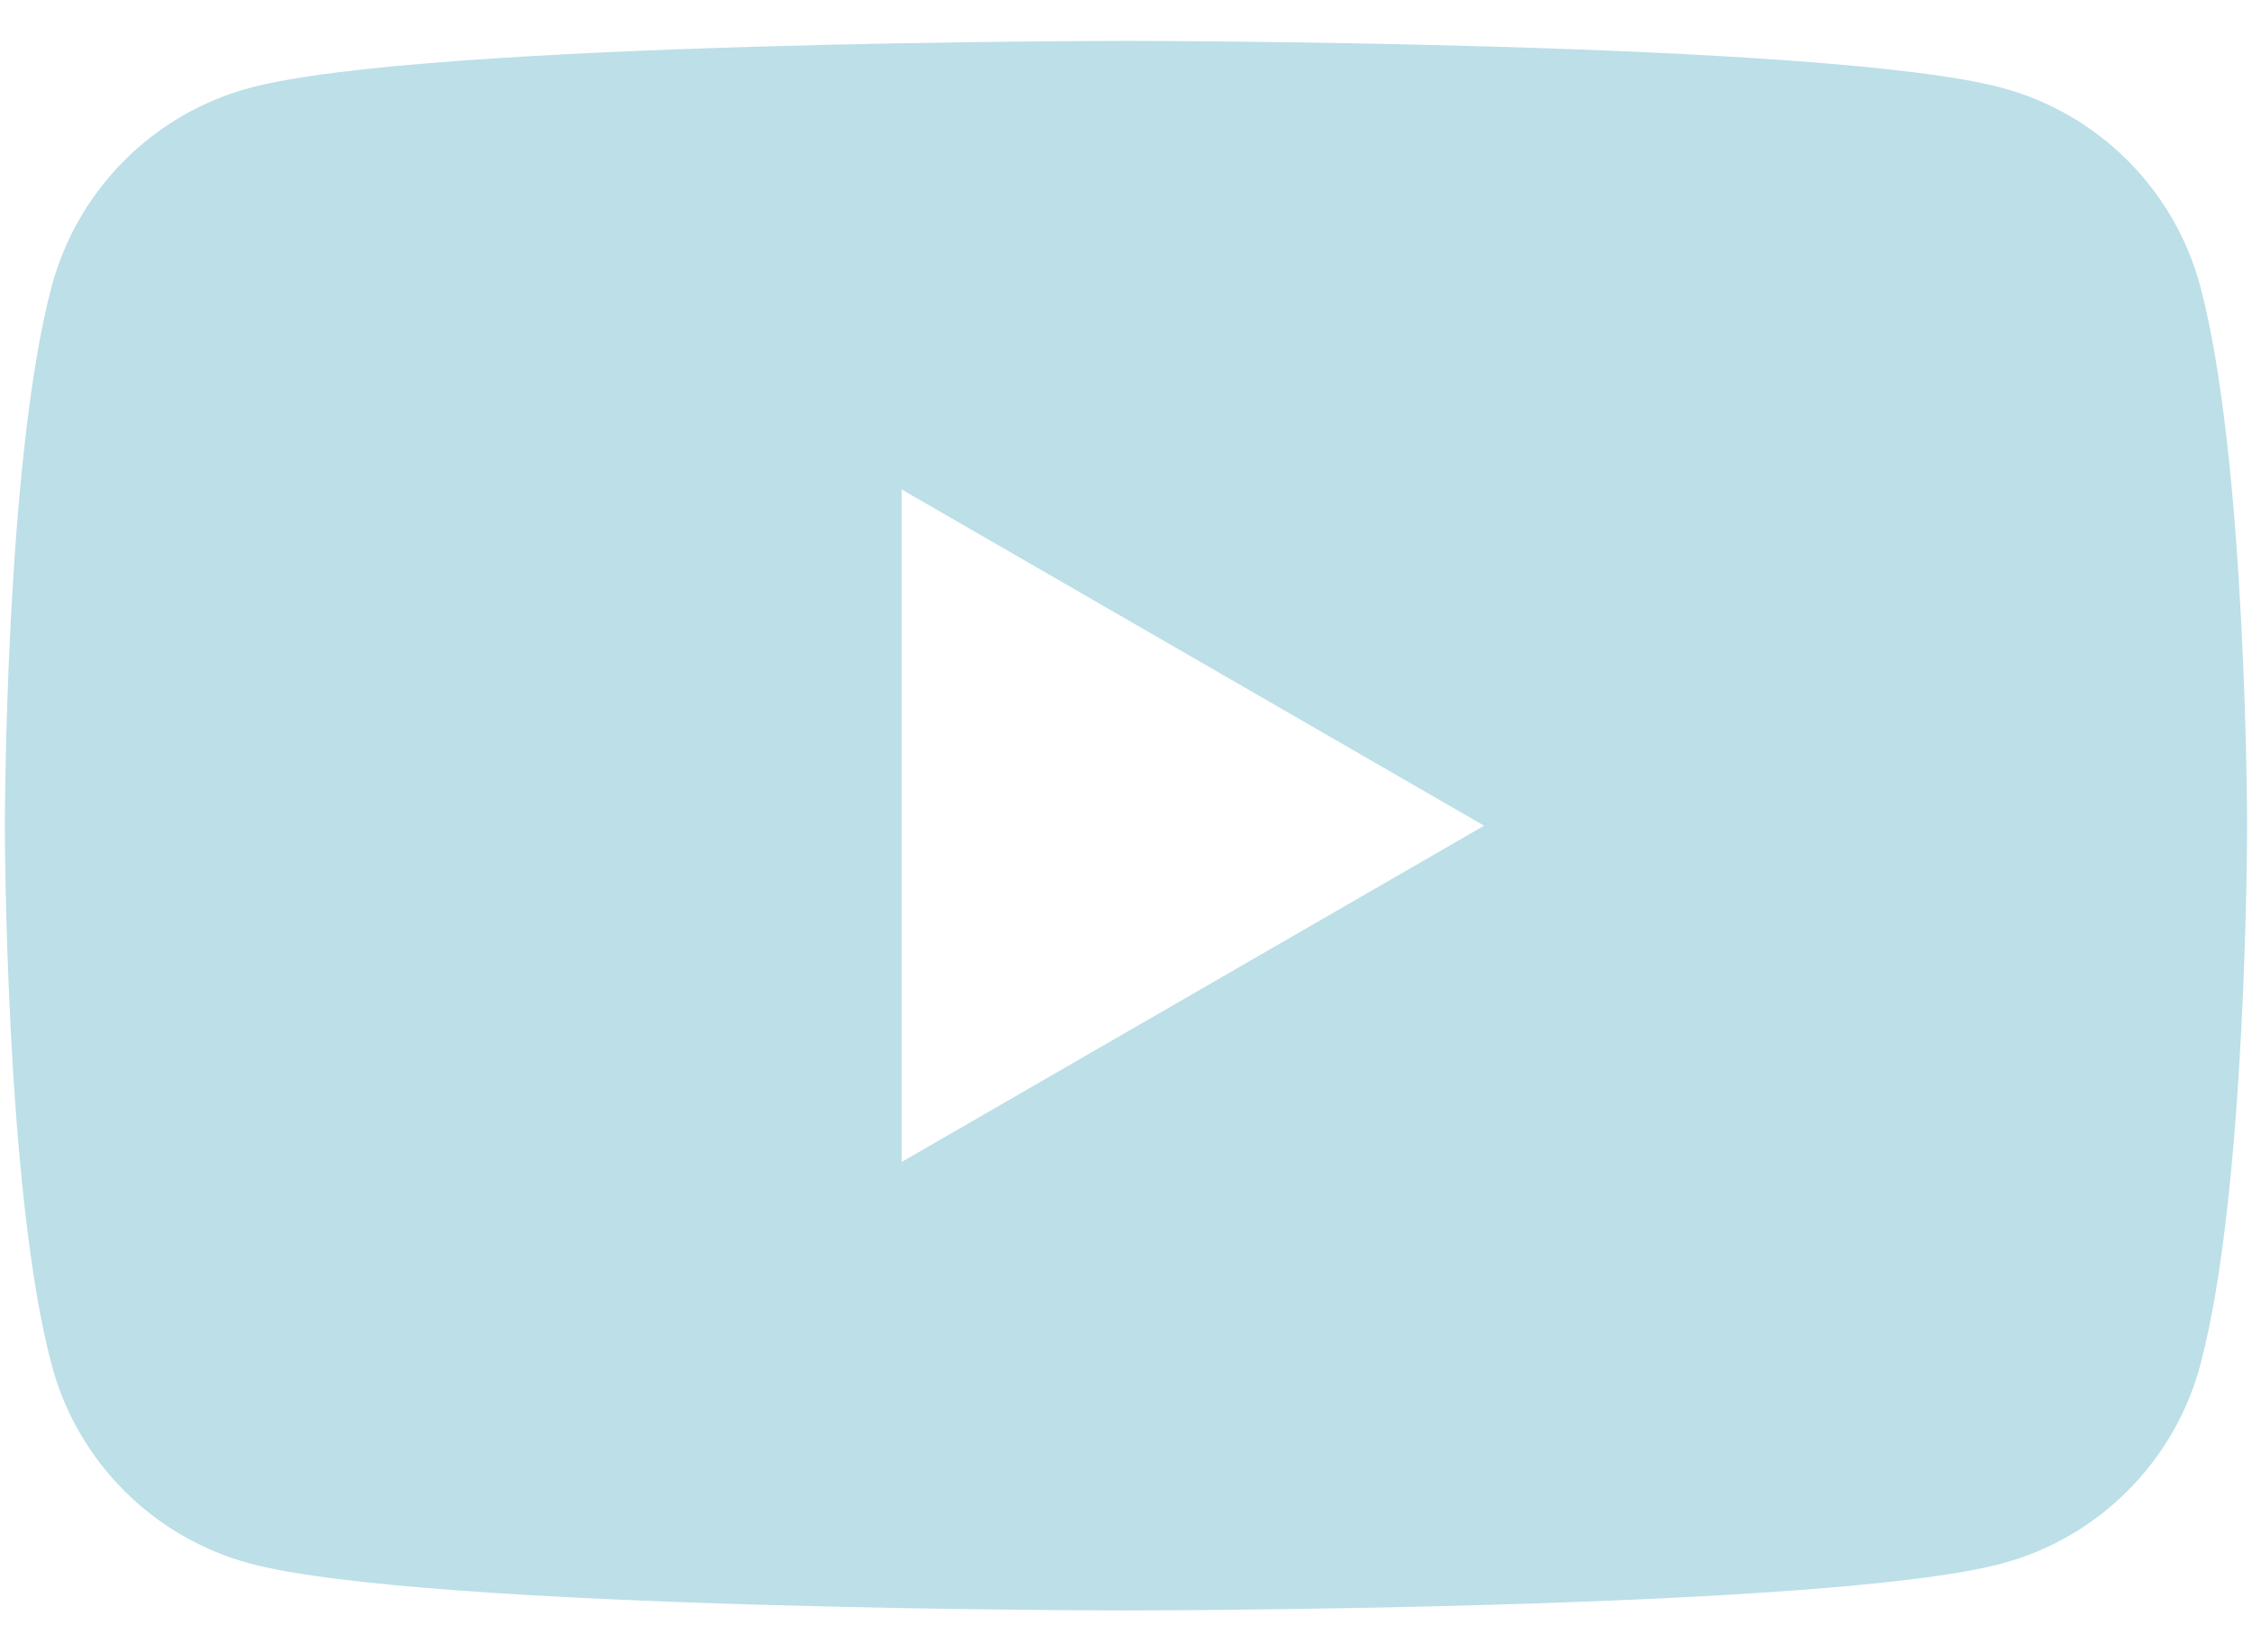
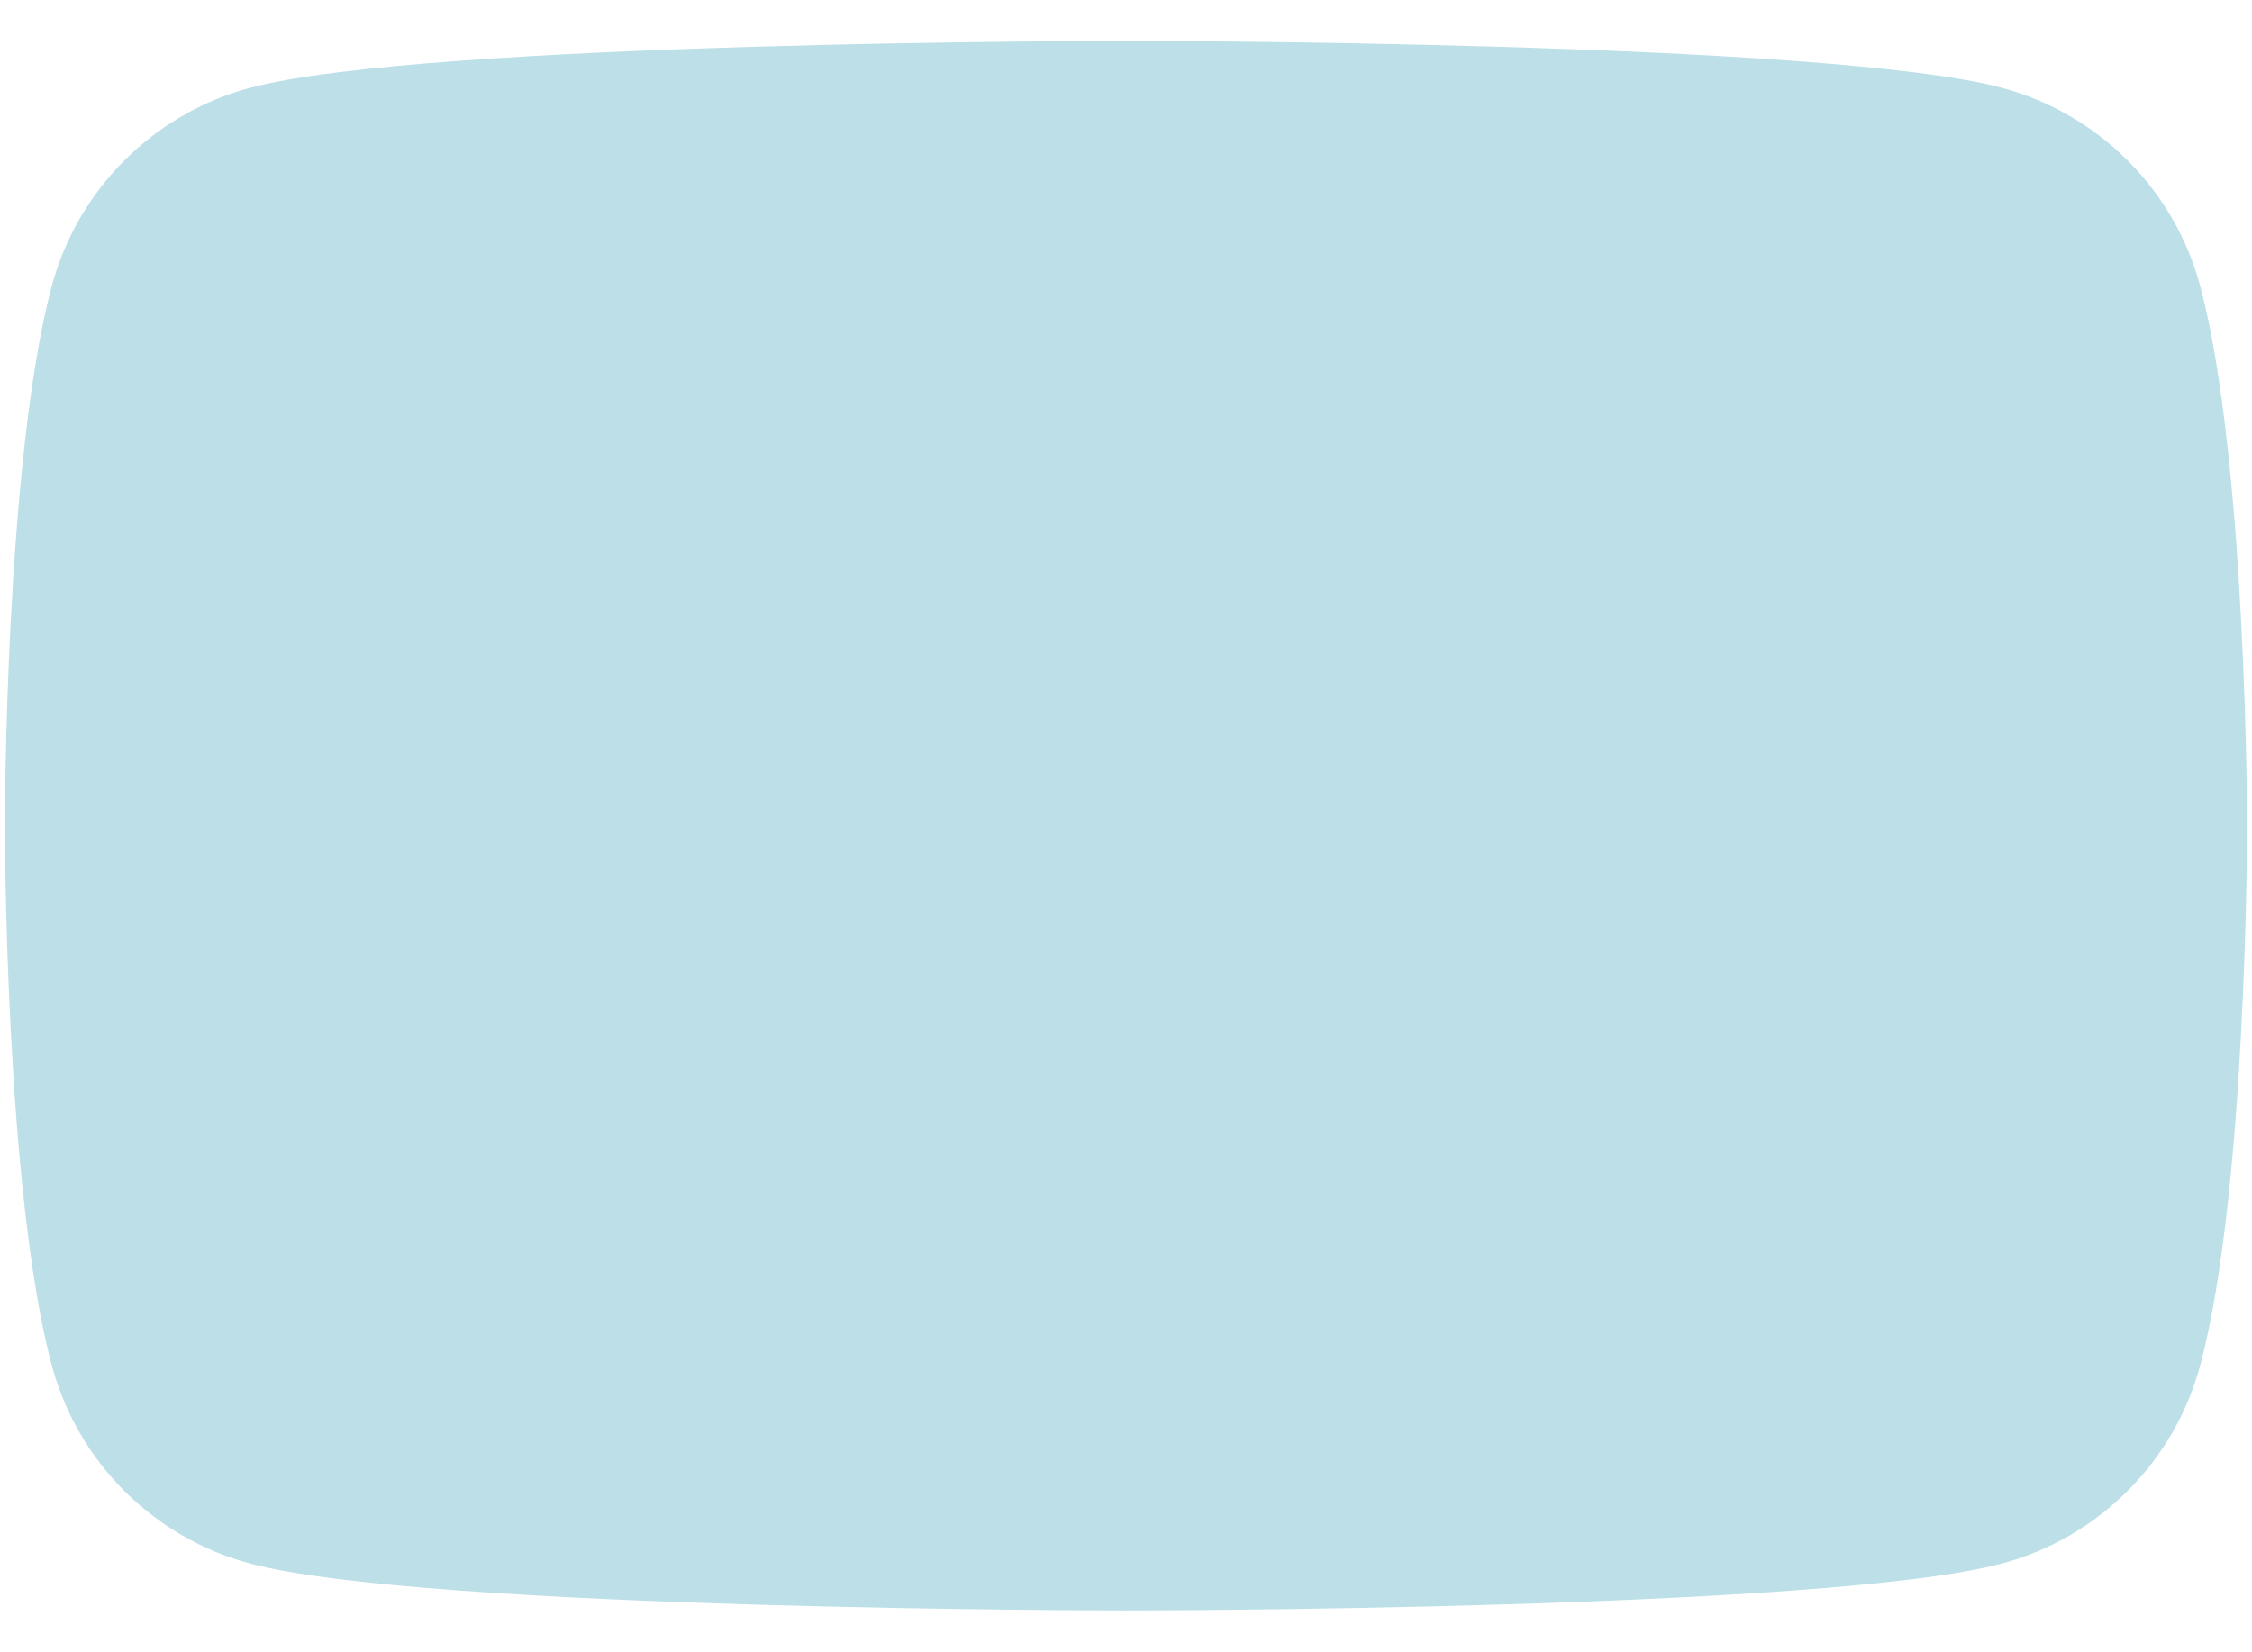
- <svg xmlns="http://www.w3.org/2000/svg" fill="none" viewBox="20 20 30 22" version="1.1" id="svg91" width="40">
+ <svg xmlns="http://www.w3.org/2000/svg" fill="none" version="1.1" viewBox="20 20 30 22" width="40">
  <defs id="defs95">
-     <clipPath clipPathUnits="userSpaceOnUse" id="clipPath259">
-       <path d="m 32.012,35.329 7.76,-4.48 -7.76,-4.48 z" fill="#d7e9ef" id="path261" style="display:none" />
-       <path id="lpe_path-effect263" class="powerclip" d="M 15.067,15.395 H 54.935 V 46.303 H 15.067 Z m 16.945,19.934 7.76,-4.48 -7.76,-4.48 z" />
+     <clipPath clipPathUnits="userSpaceOnUse">
+       <path d="m 32.012,35.329 7.76,-4.48 -7.76,-4.48 z" fill="#d7e9ef" style="display: none" />
+       <path d="M 15.067,15.395 H 54.935 V 46.303 H 15.067 Z m 16.945,19.934 7.76,-4.48 -7.76,-4.48 z" />
    </clipPath>
  </defs>
-   <path d="m 49.311,23.66 c -0.344,-1.286 -1.355,-2.296 -2.641,-2.641 -2.328,-0.625 -11.669,-0.625 -11.669,-0.625 0,0 -9.341,0 -11.669,0.625 -1.286,0.344 -2.296,1.355 -2.641,2.641 -0.625,2.328 -0.625,7.189 -0.625,7.189 0,0 0,4.861 0.625,7.189 0.344,1.286 1.355,2.296 2.641,2.64 2.328,0.625 11.669,0.625 11.669,0.625 0,0 9.341,0 11.669,-0.625 1.286,-0.344 2.296,-1.355 2.641,-2.64 0.625,-2.328 0.625,-7.189 0.625,-7.189 0,0 -0.003,-4.861 -0.625,-7.189 z" fill="#BCDFE8" id="path87" clip-path="url(#clipPath259)" transform="translate(-0.001061,0.15101)" />
+   <path clip-path="url(#clipPath259)" d="m 49.311,23.66 c -0.344,-1.286 -1.355,-2.296 -2.641,-2.641 -2.328,-0.625 -11.669,-0.625 -11.669,-0.625 0,0 -9.341,0 -11.669,0.625 -1.286,0.344 -2.296,1.355 -2.641,2.641 -0.625,2.328 -0.625,7.189 -0.625,7.189 0,0 0,4.861 0.625,7.189 0.344,1.286 1.355,2.296 2.641,2.64 2.328,0.625 11.669,0.625 11.669,0.625 0,0 9.341,0 11.669,-0.625 1.286,-0.344 2.296,-1.355 2.641,-2.64 0.625,-2.328 0.625,-7.189 0.625,-7.189 0,0 -0.003,-4.861 -0.625,-7.189 z" fill="#BCDFE8" transform="translate(-0.001061,0.15101)" />
</svg>
